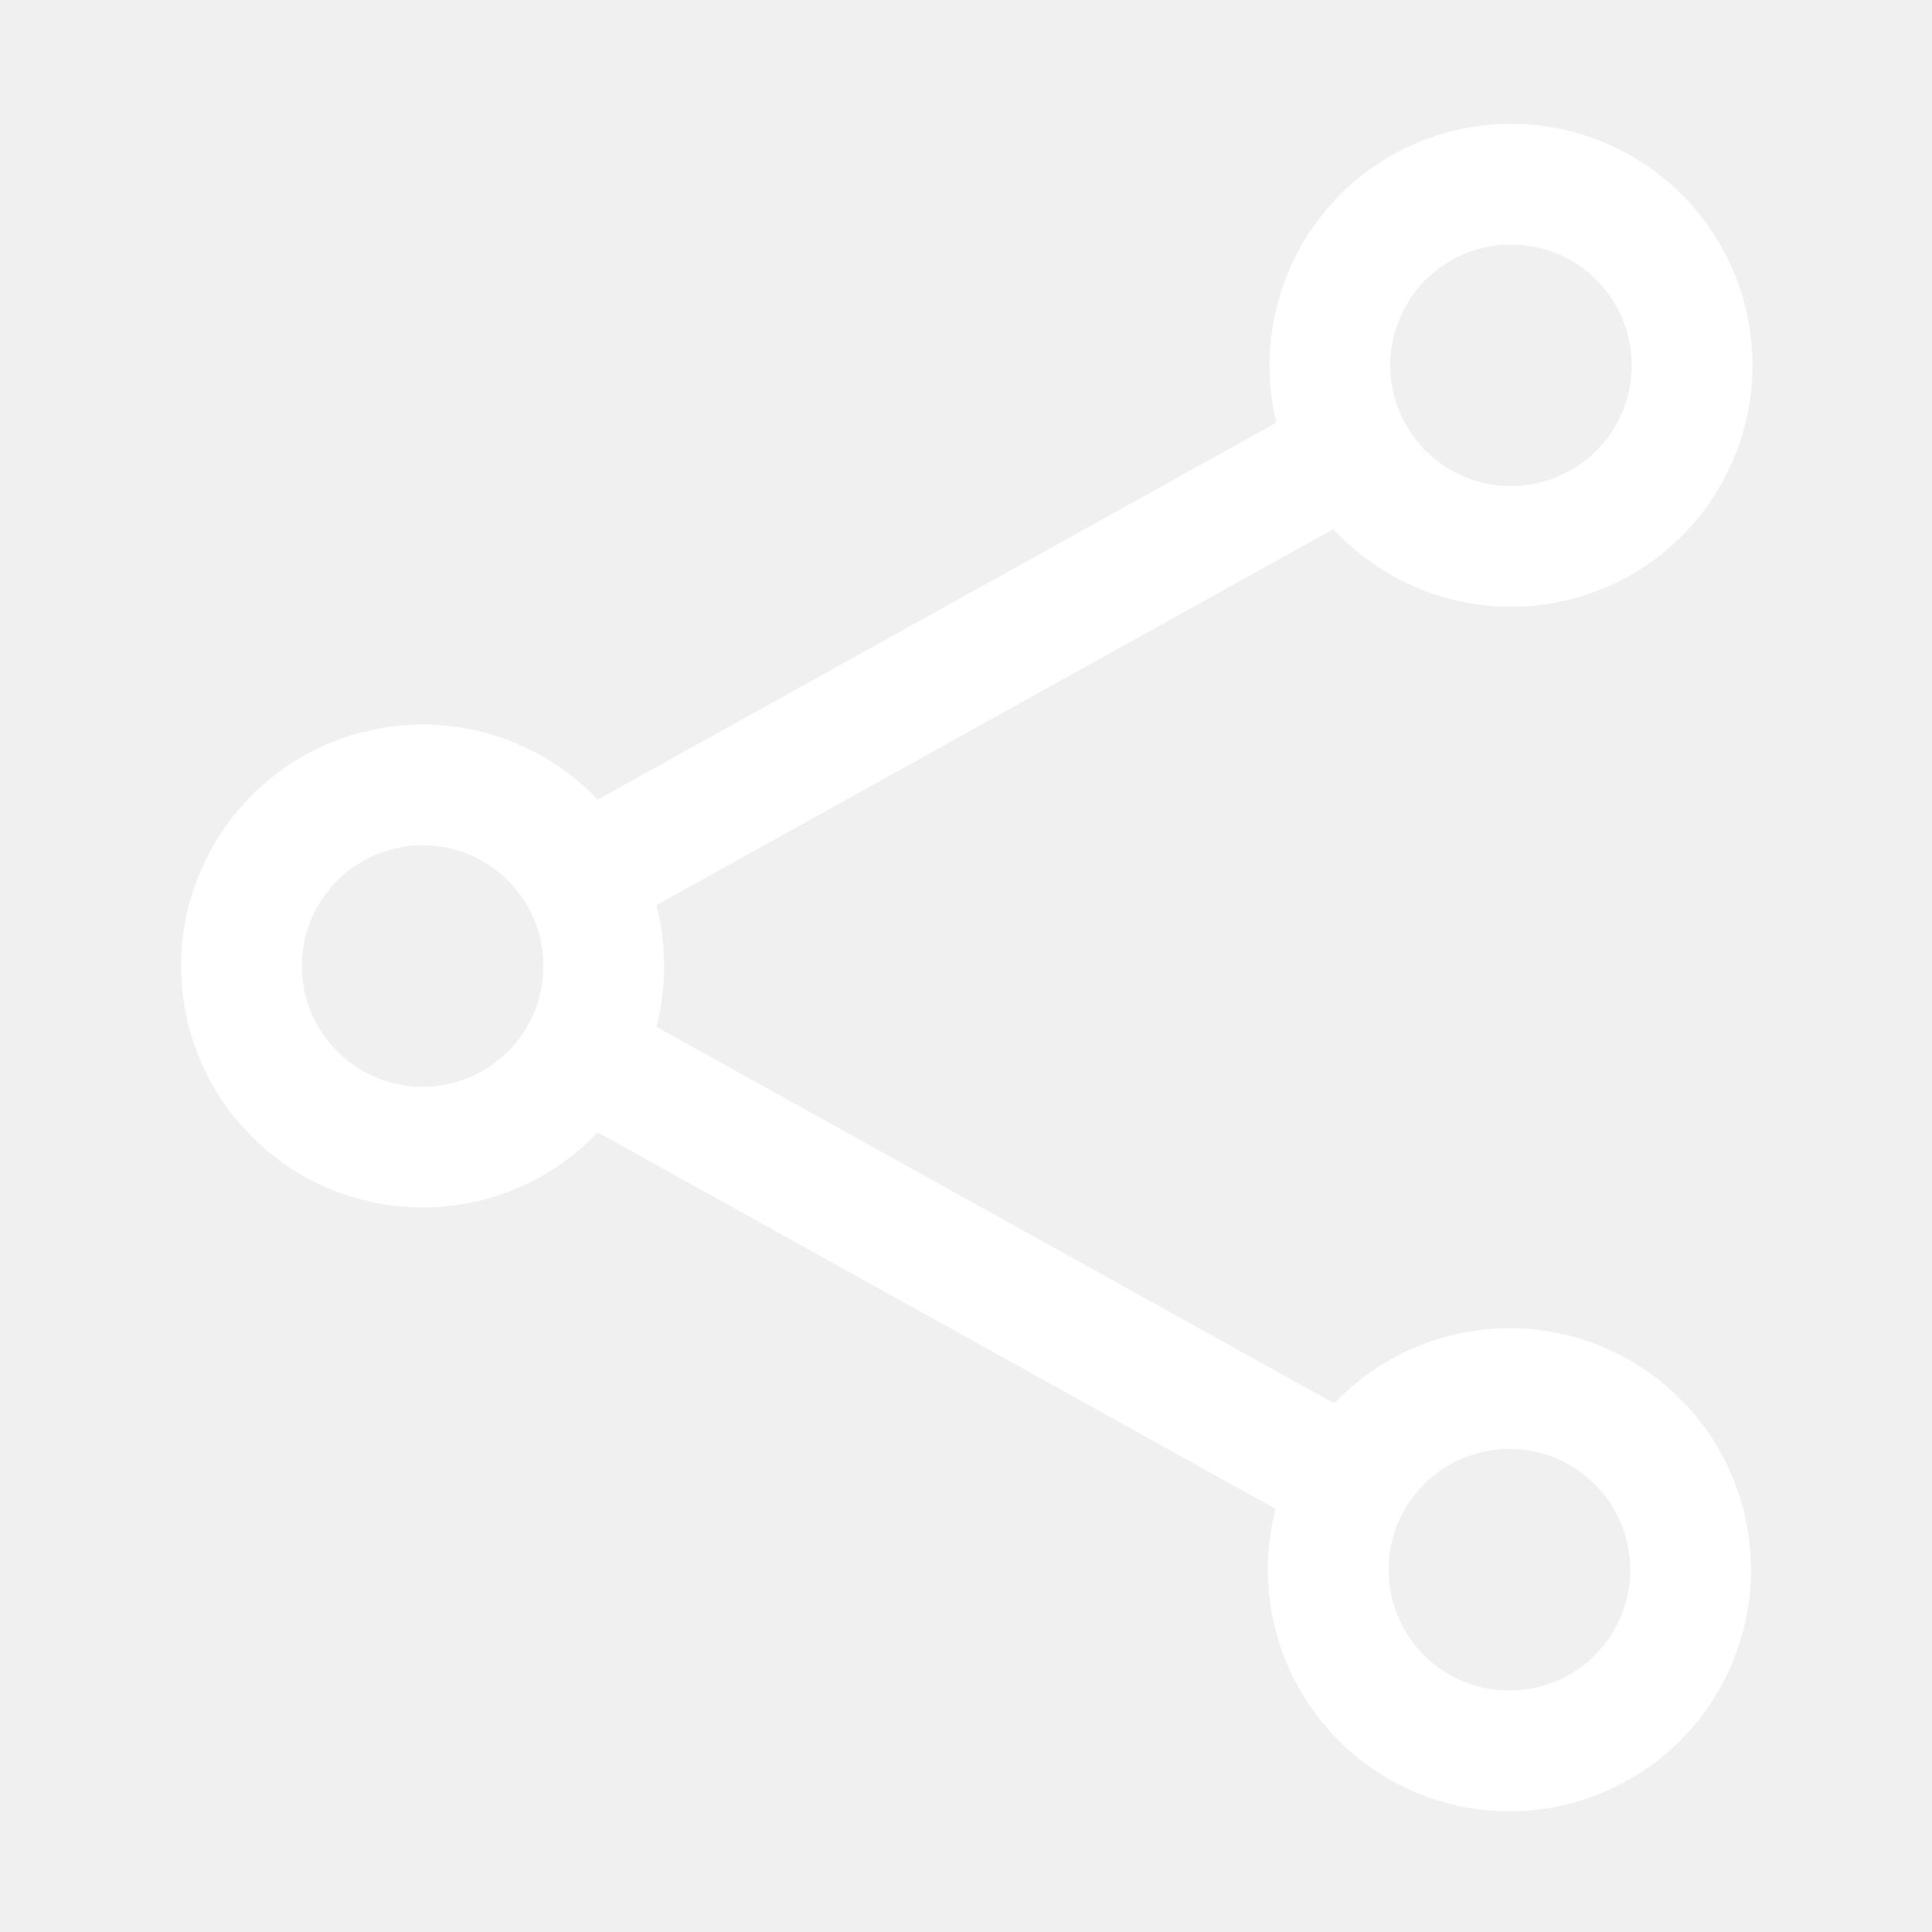
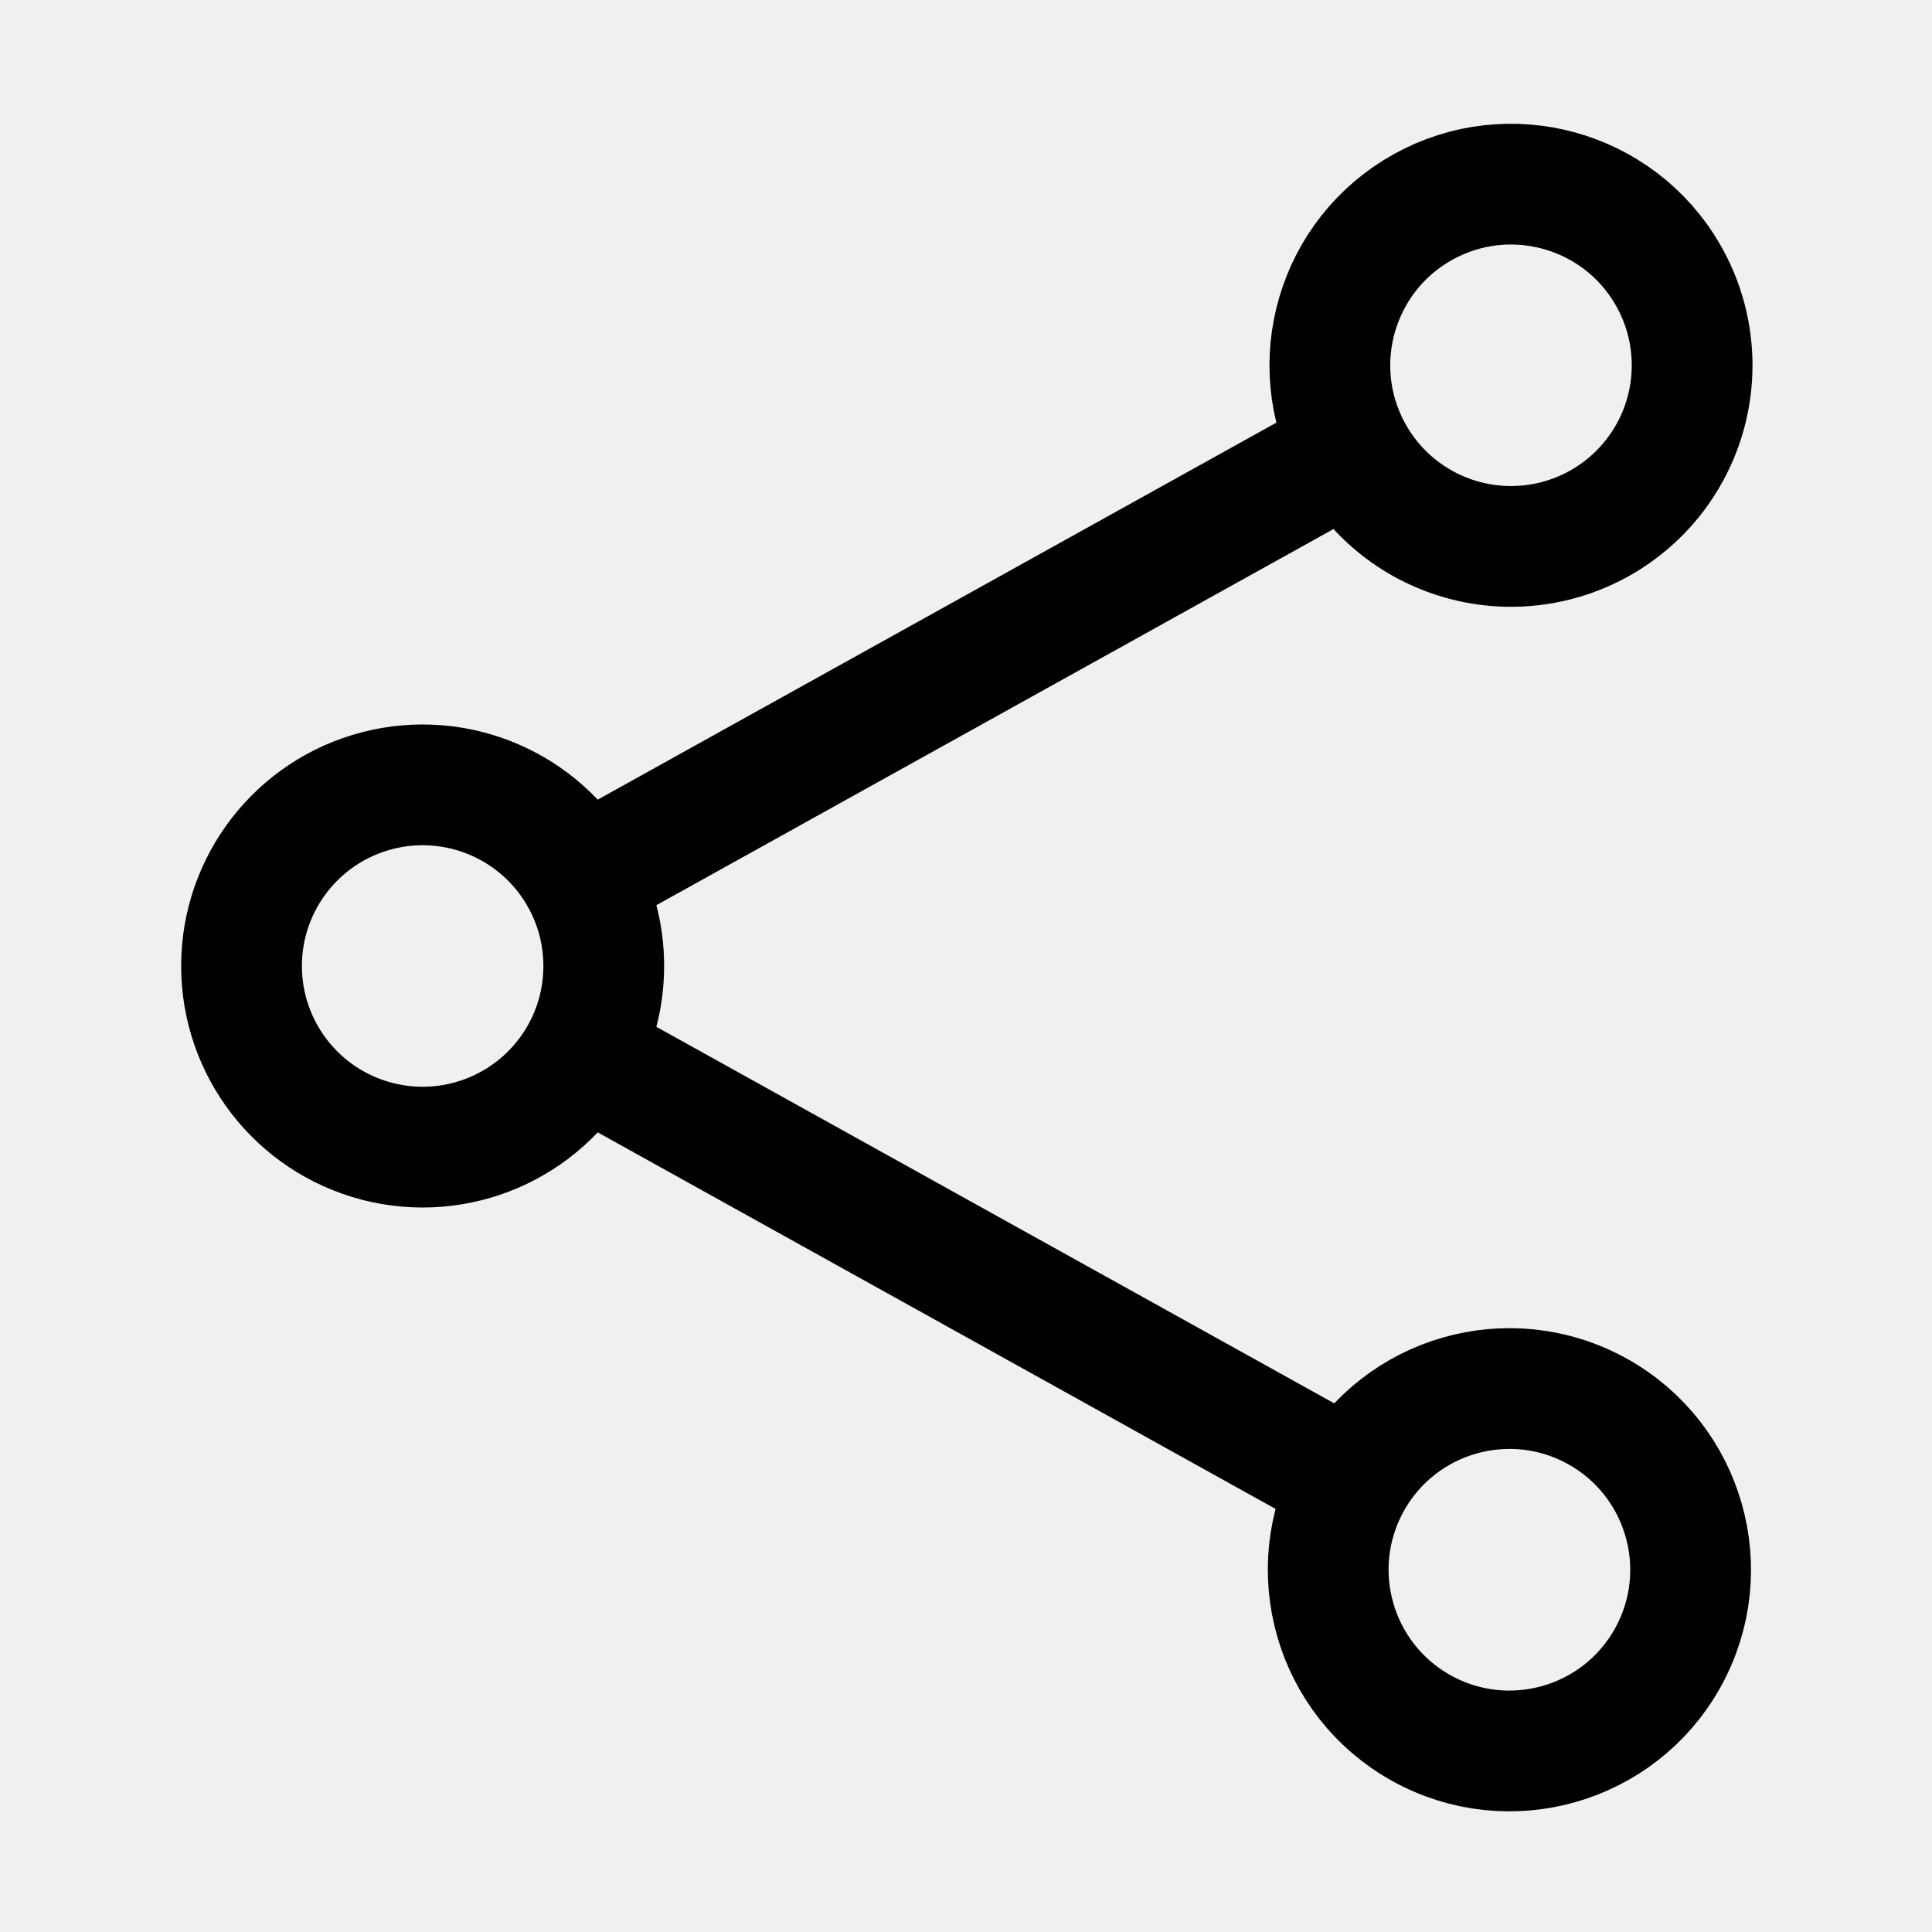
- <svg xmlns="http://www.w3.org/2000/svg" fill="none" viewBox="0 0 24 24" stroke-width="1.5" stroke="white" class="size-6">
+ <svg xmlns="http://www.w3.org/2000/svg" fill="none" viewBox="0 0 24 24" stroke-width="1.5" stroke="black" class="size-6">
  <path stroke-linecap="round" stroke-linejoin="round" d="M7.217 10.907a2.25 2.25 0 1 0 0 2.186m0-2.186c.18.324.283.696.283 1.093s-.103.77-.283 1.093m0-2.186 9.566-5.314m-9.566 7.5 9.566 5.314m0 0a2.25 2.25 0 1 0 3.935 2.186 2.25 2.25 0 0 0-3.935-2.186Zm0-12.814a2.25 2.25 0 1 0 3.933-2.185 2.25 2.25 0 0 0-3.933 2.185Z" />
</svg>
